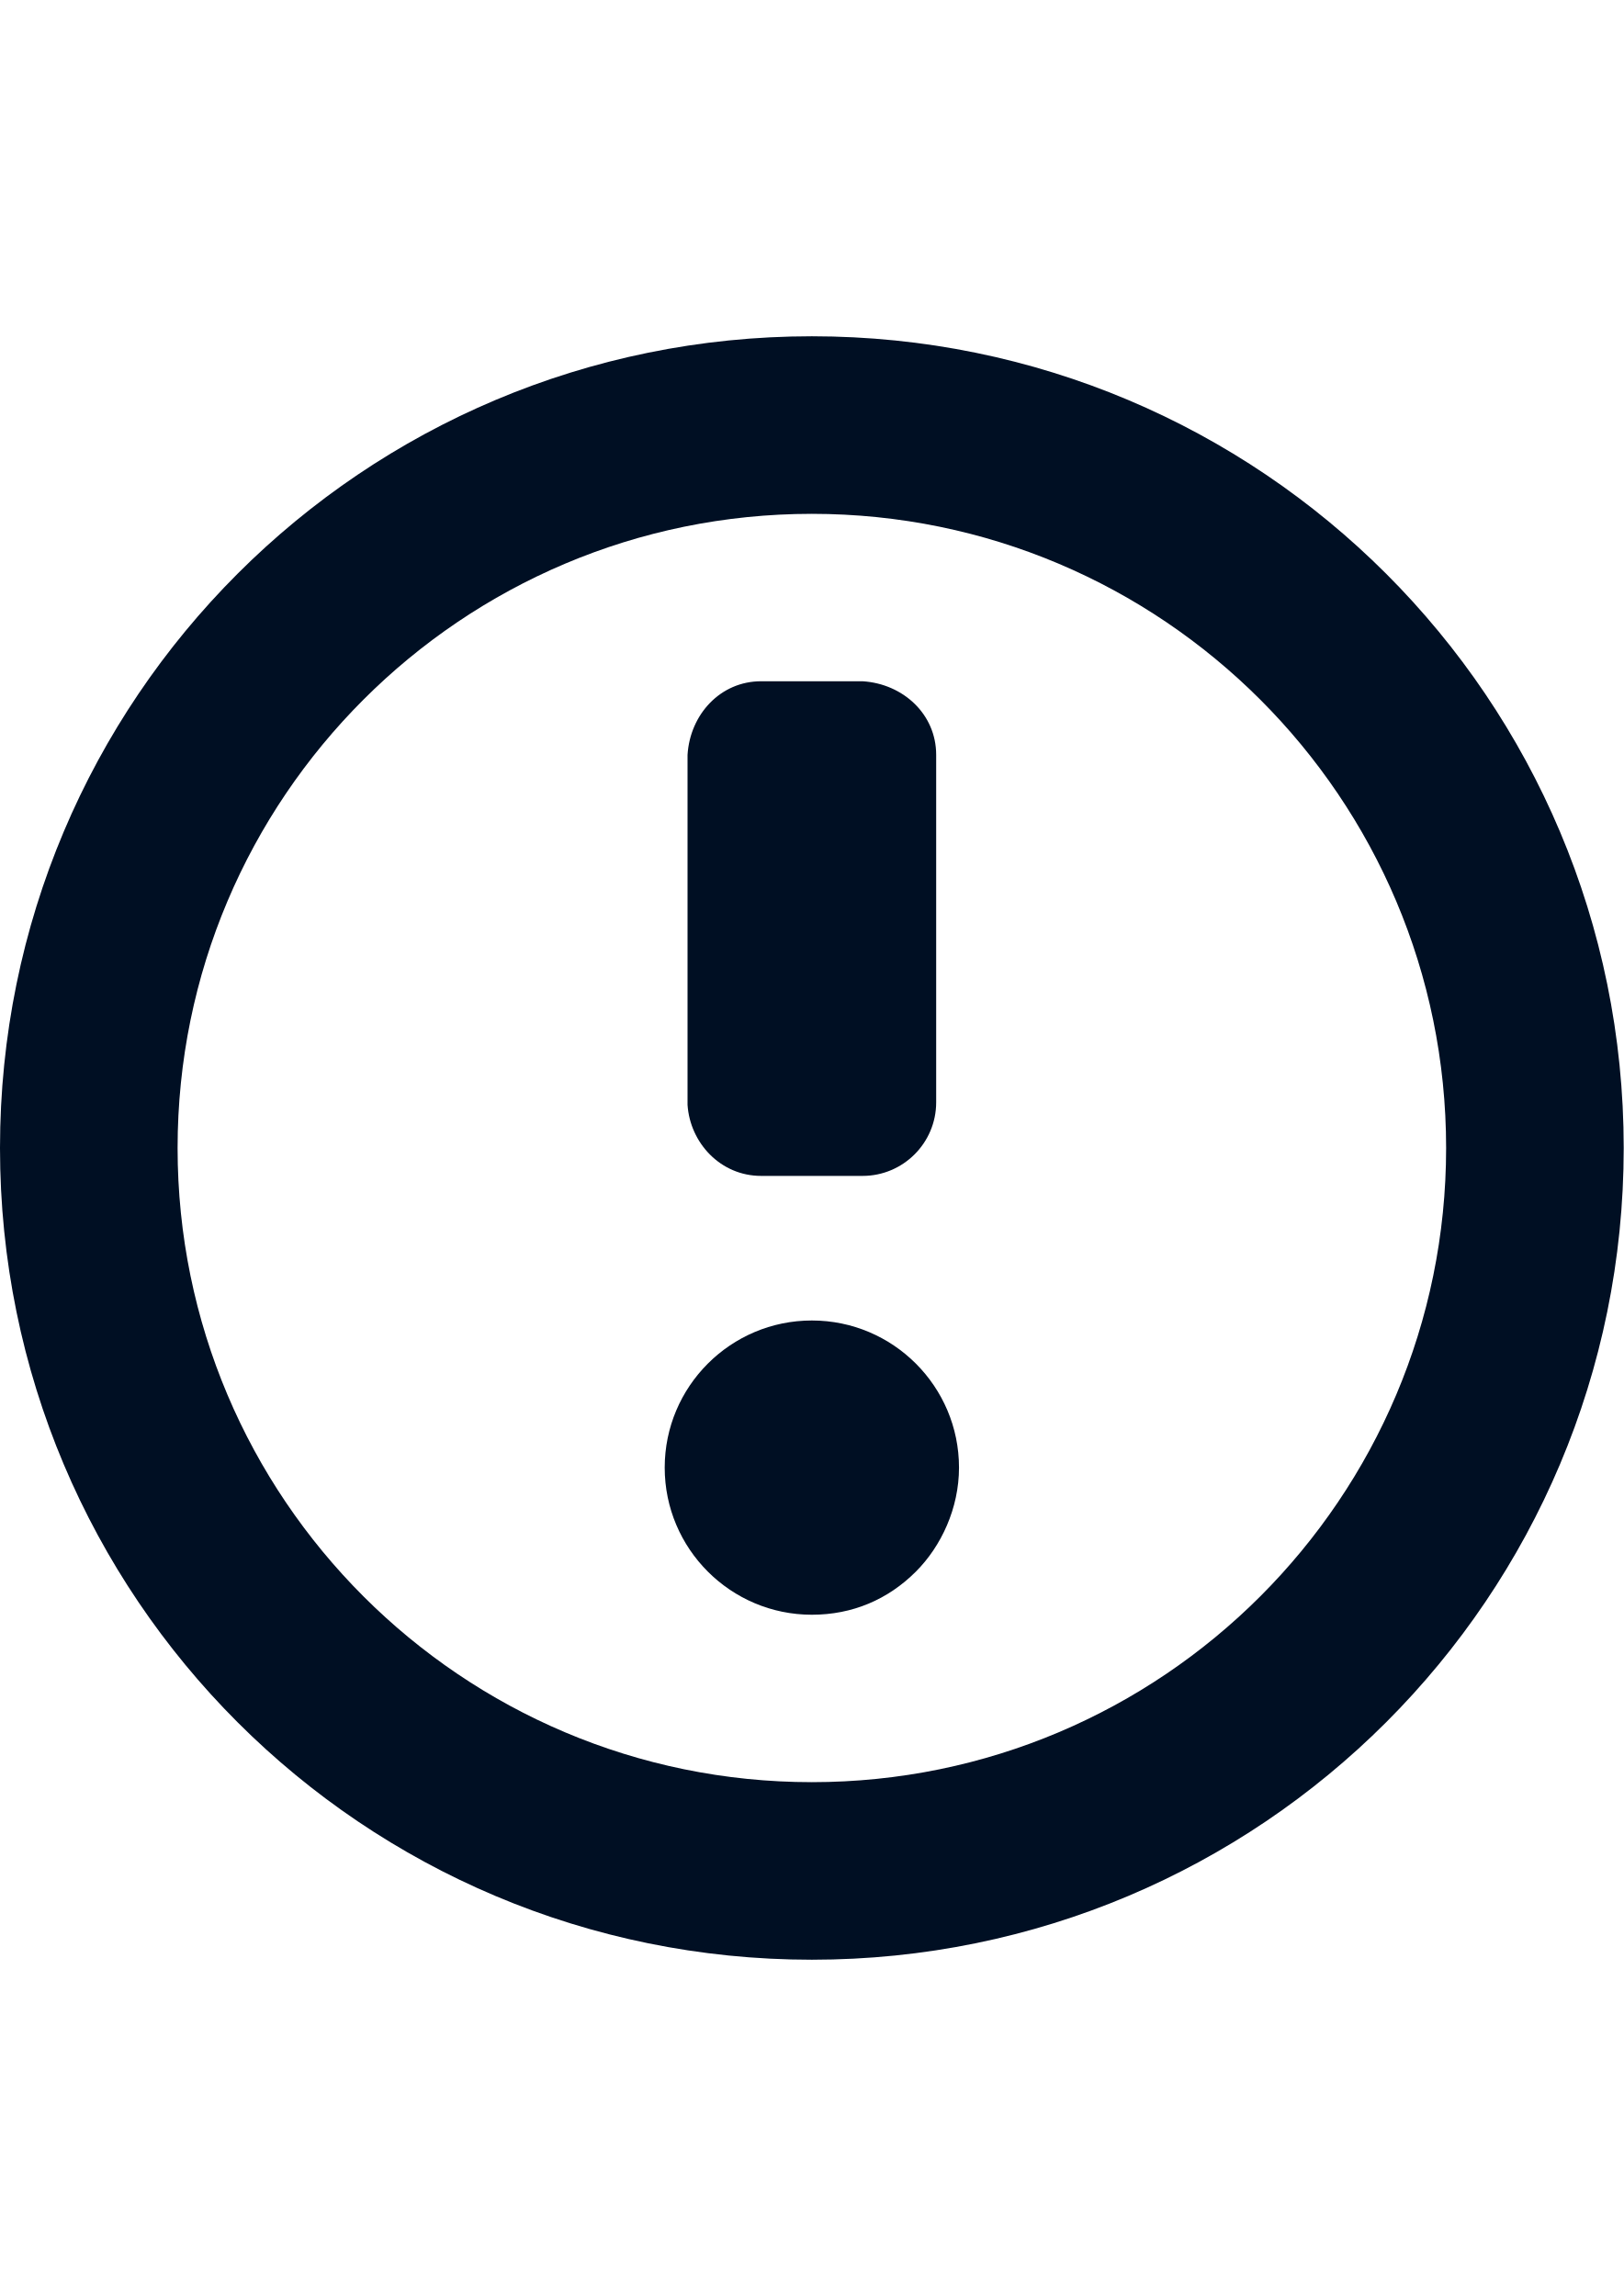
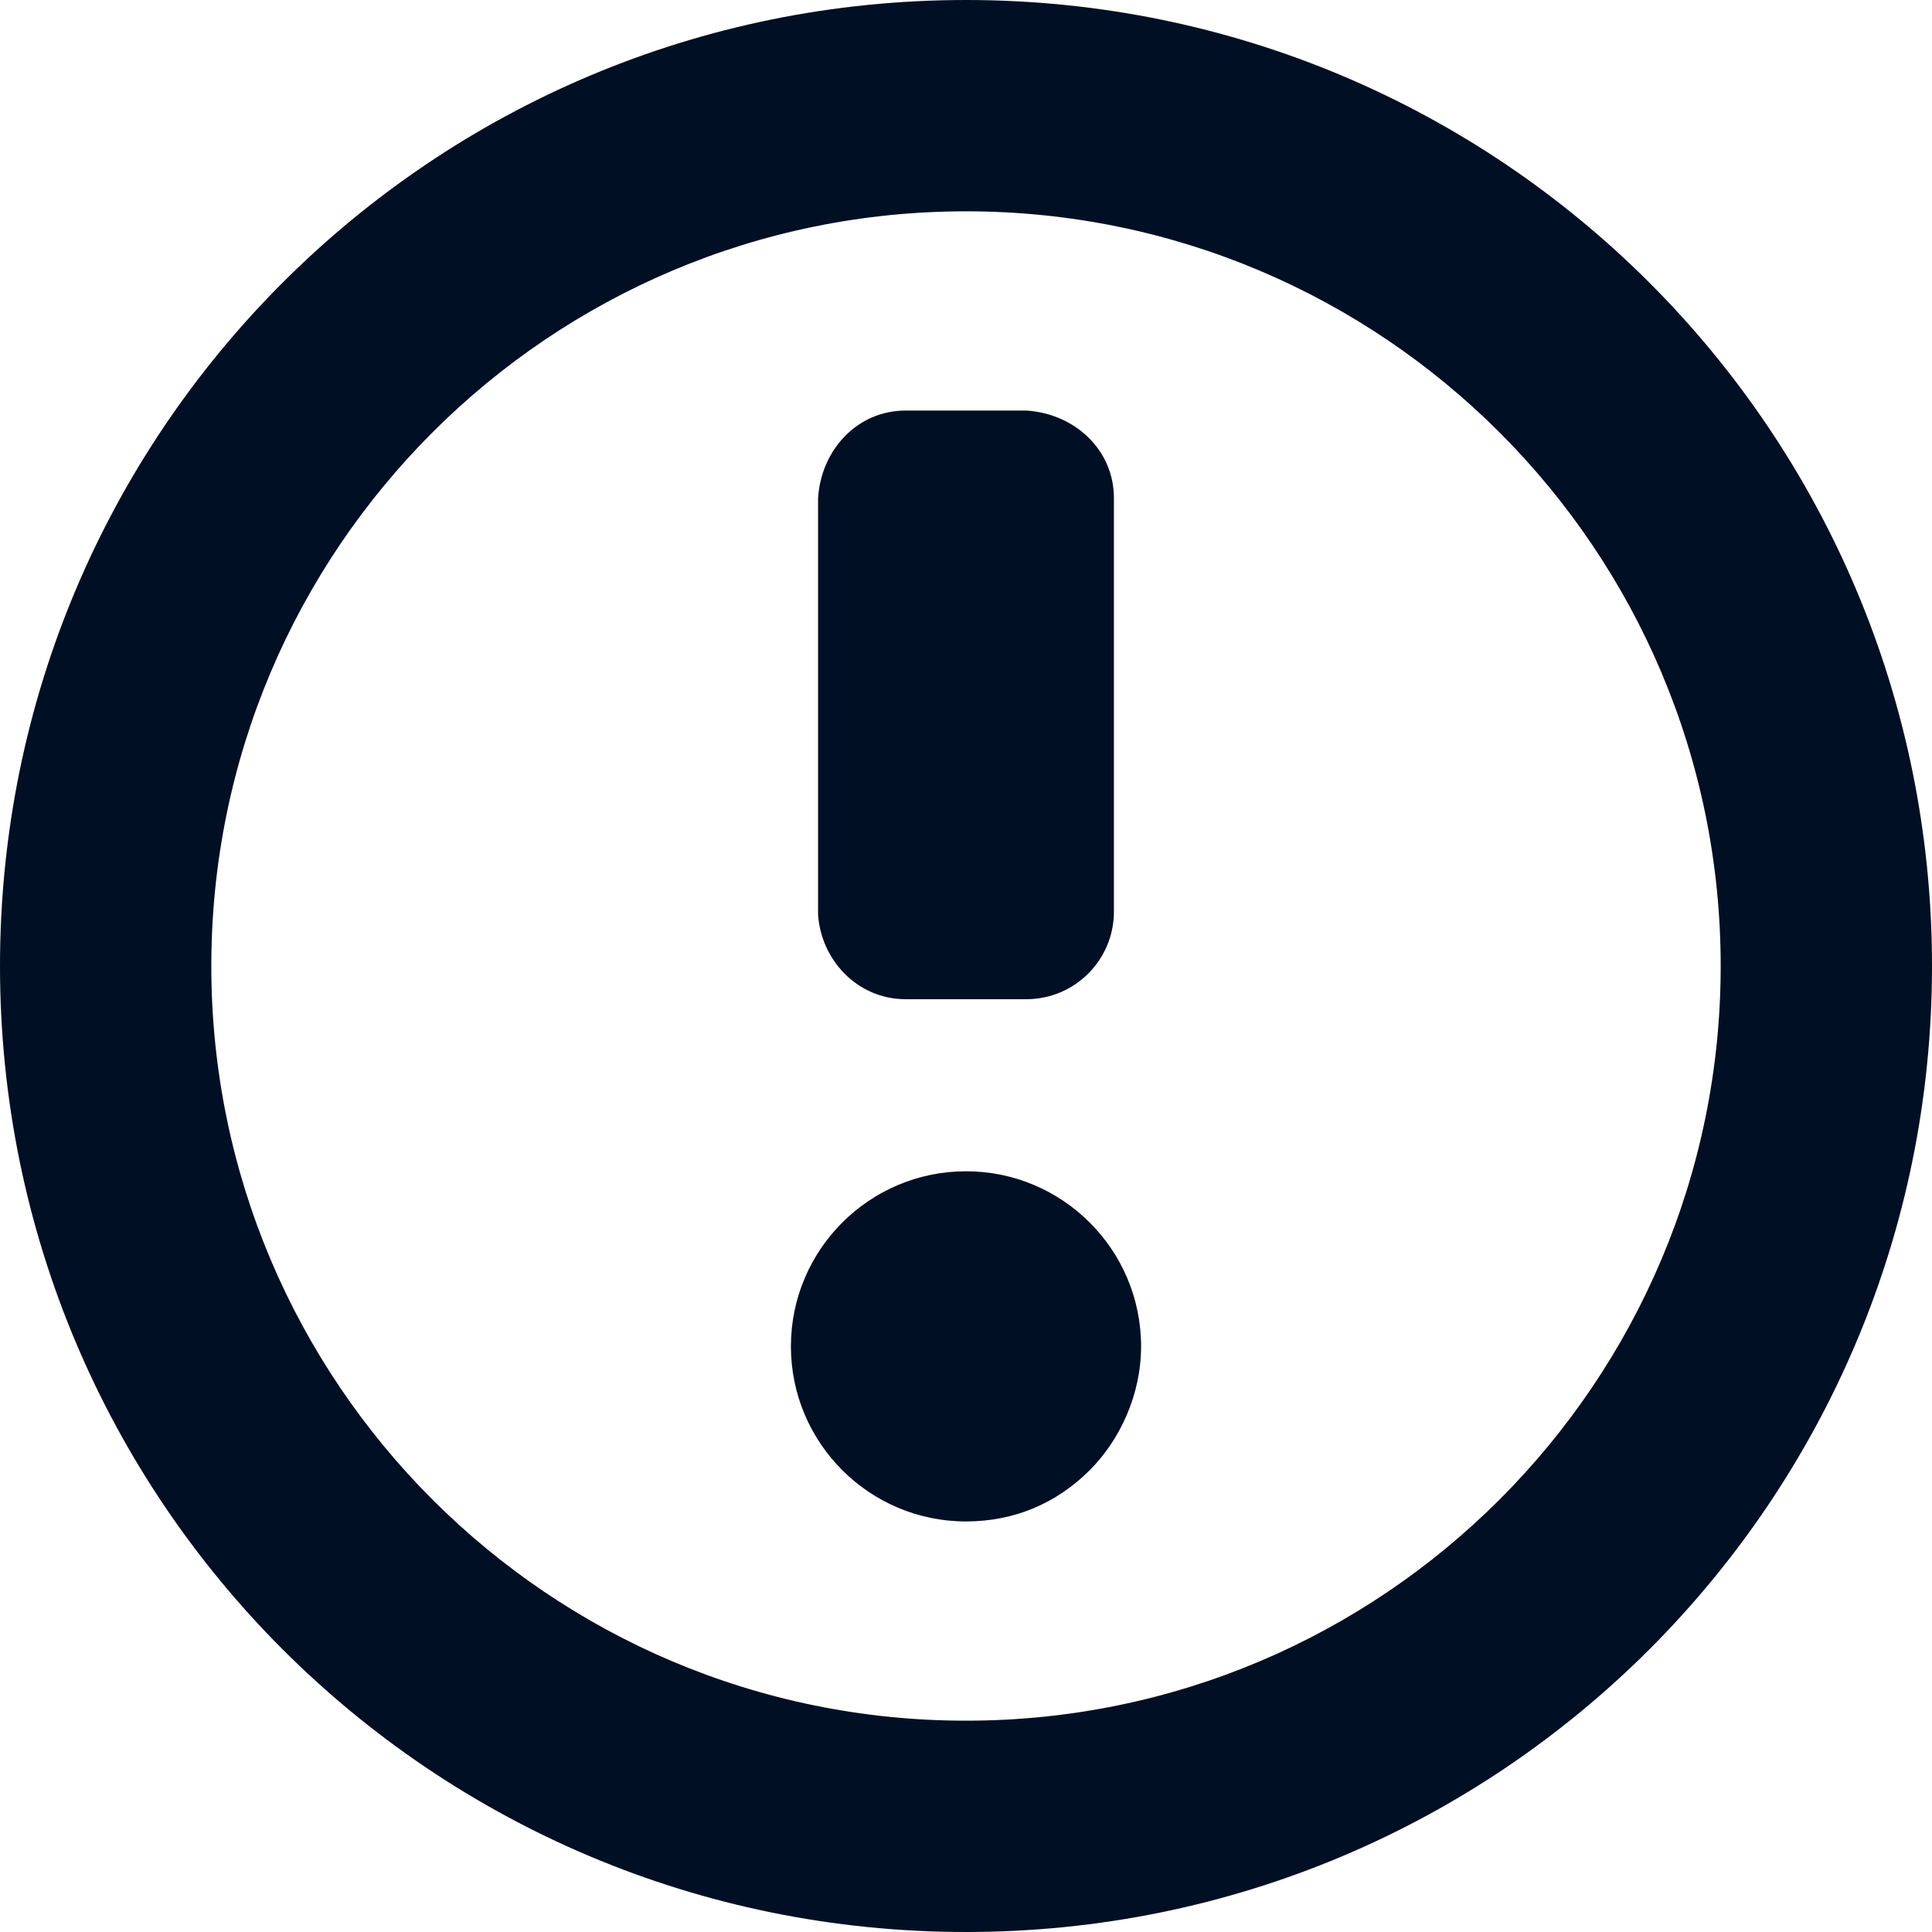
- <svg xmlns="http://www.w3.org/2000/svg" version="1.1" id="Layer_1" x="0px" y="0px" width="595.279px" height="841.891px" viewBox="0 0 595.279 841.891" enable-background="new 0 0 595.279 841.891" xml:space="preserve">
+ <svg xmlns="http://www.w3.org/2000/svg" version="1.1" id="Layer_1" x="0px" y="0px" viewBox="0 0 64 64" style="enable-background:new 0 0 64 64;" xml:space="preserve">
+   <style type="text/css">
+ 	.st0{fill:#000F23;}
+ </style>
  <g id="Layer_1_1_">
</g>
  <g>
-     <path fill="#000F23" d="M297.64,123.305C133.008,123.305,0,256.313,0,420.945c0,164.632,133.008,297.64,297.64,297.64   s297.64-133.008,297.64-297.64C595.28,256.313,462.272,123.305,297.64,123.305z M297.64,653.477   c-128.357,0-232.531-104.174-232.531-232.531S169.282,188.414,297.64,188.414s232.531,104.174,232.531,232.532   S425.997,653.477,297.64,653.477z" />
-     <path fill="#000F23" d="M279.037,431.177h37.205c14.882,0,26.974-12.092,26.974-26.974V276.775   c0-14.882-12.092-26.043-26.974-26.974h-37.205c-14.882,0-26.043,12.092-26.974,26.974v128.357   C252.994,419.085,264.156,431.177,279.037,431.177z" />
-     <path fill="#000F23" d="M297.64,484.193c-29.764,0-53.947,24.184-53.947,53.947c0,29.765,24.184,53.947,53.947,53.947   c14.882,0,27.903-5.58,38.135-15.812c9.302-9.302,15.812-23.254,15.812-38.136C351.587,508.377,327.404,484.193,297.64,484.193z" />
+     <path class="st0" d="M32,0C14.3,0,0,14.3,0,32s14.3,32,32,32s32-14.3,32-32S49.7,0,32,0z M32,57C18.2,57,7,45.8,7,32S18.2,7,32,7   s25,11.2,25,25S45.8,57,32,57z" />
+     <path class="st0" d="M30,33.1h4c1.6,0,2.9-1.3,2.9-2.9V16.5c0-1.6-1.3-2.8-2.9-2.9h-4c-1.6,0-2.8,1.3-2.9,2.9v13.8   C27.2,31.8,28.4,33.1,30,33.1z" />
+     <path class="st0" d="M32,38.8c-3.2,0-5.8,2.6-5.8,5.8c0,3.2,2.6,5.8,5.8,5.8c1.6,0,3-0.6,4.1-1.7c1-1,1.7-2.5,1.7-4.1   C37.8,41.4,35.2,38.8,32,38.8z" />
  </g>
</svg>
